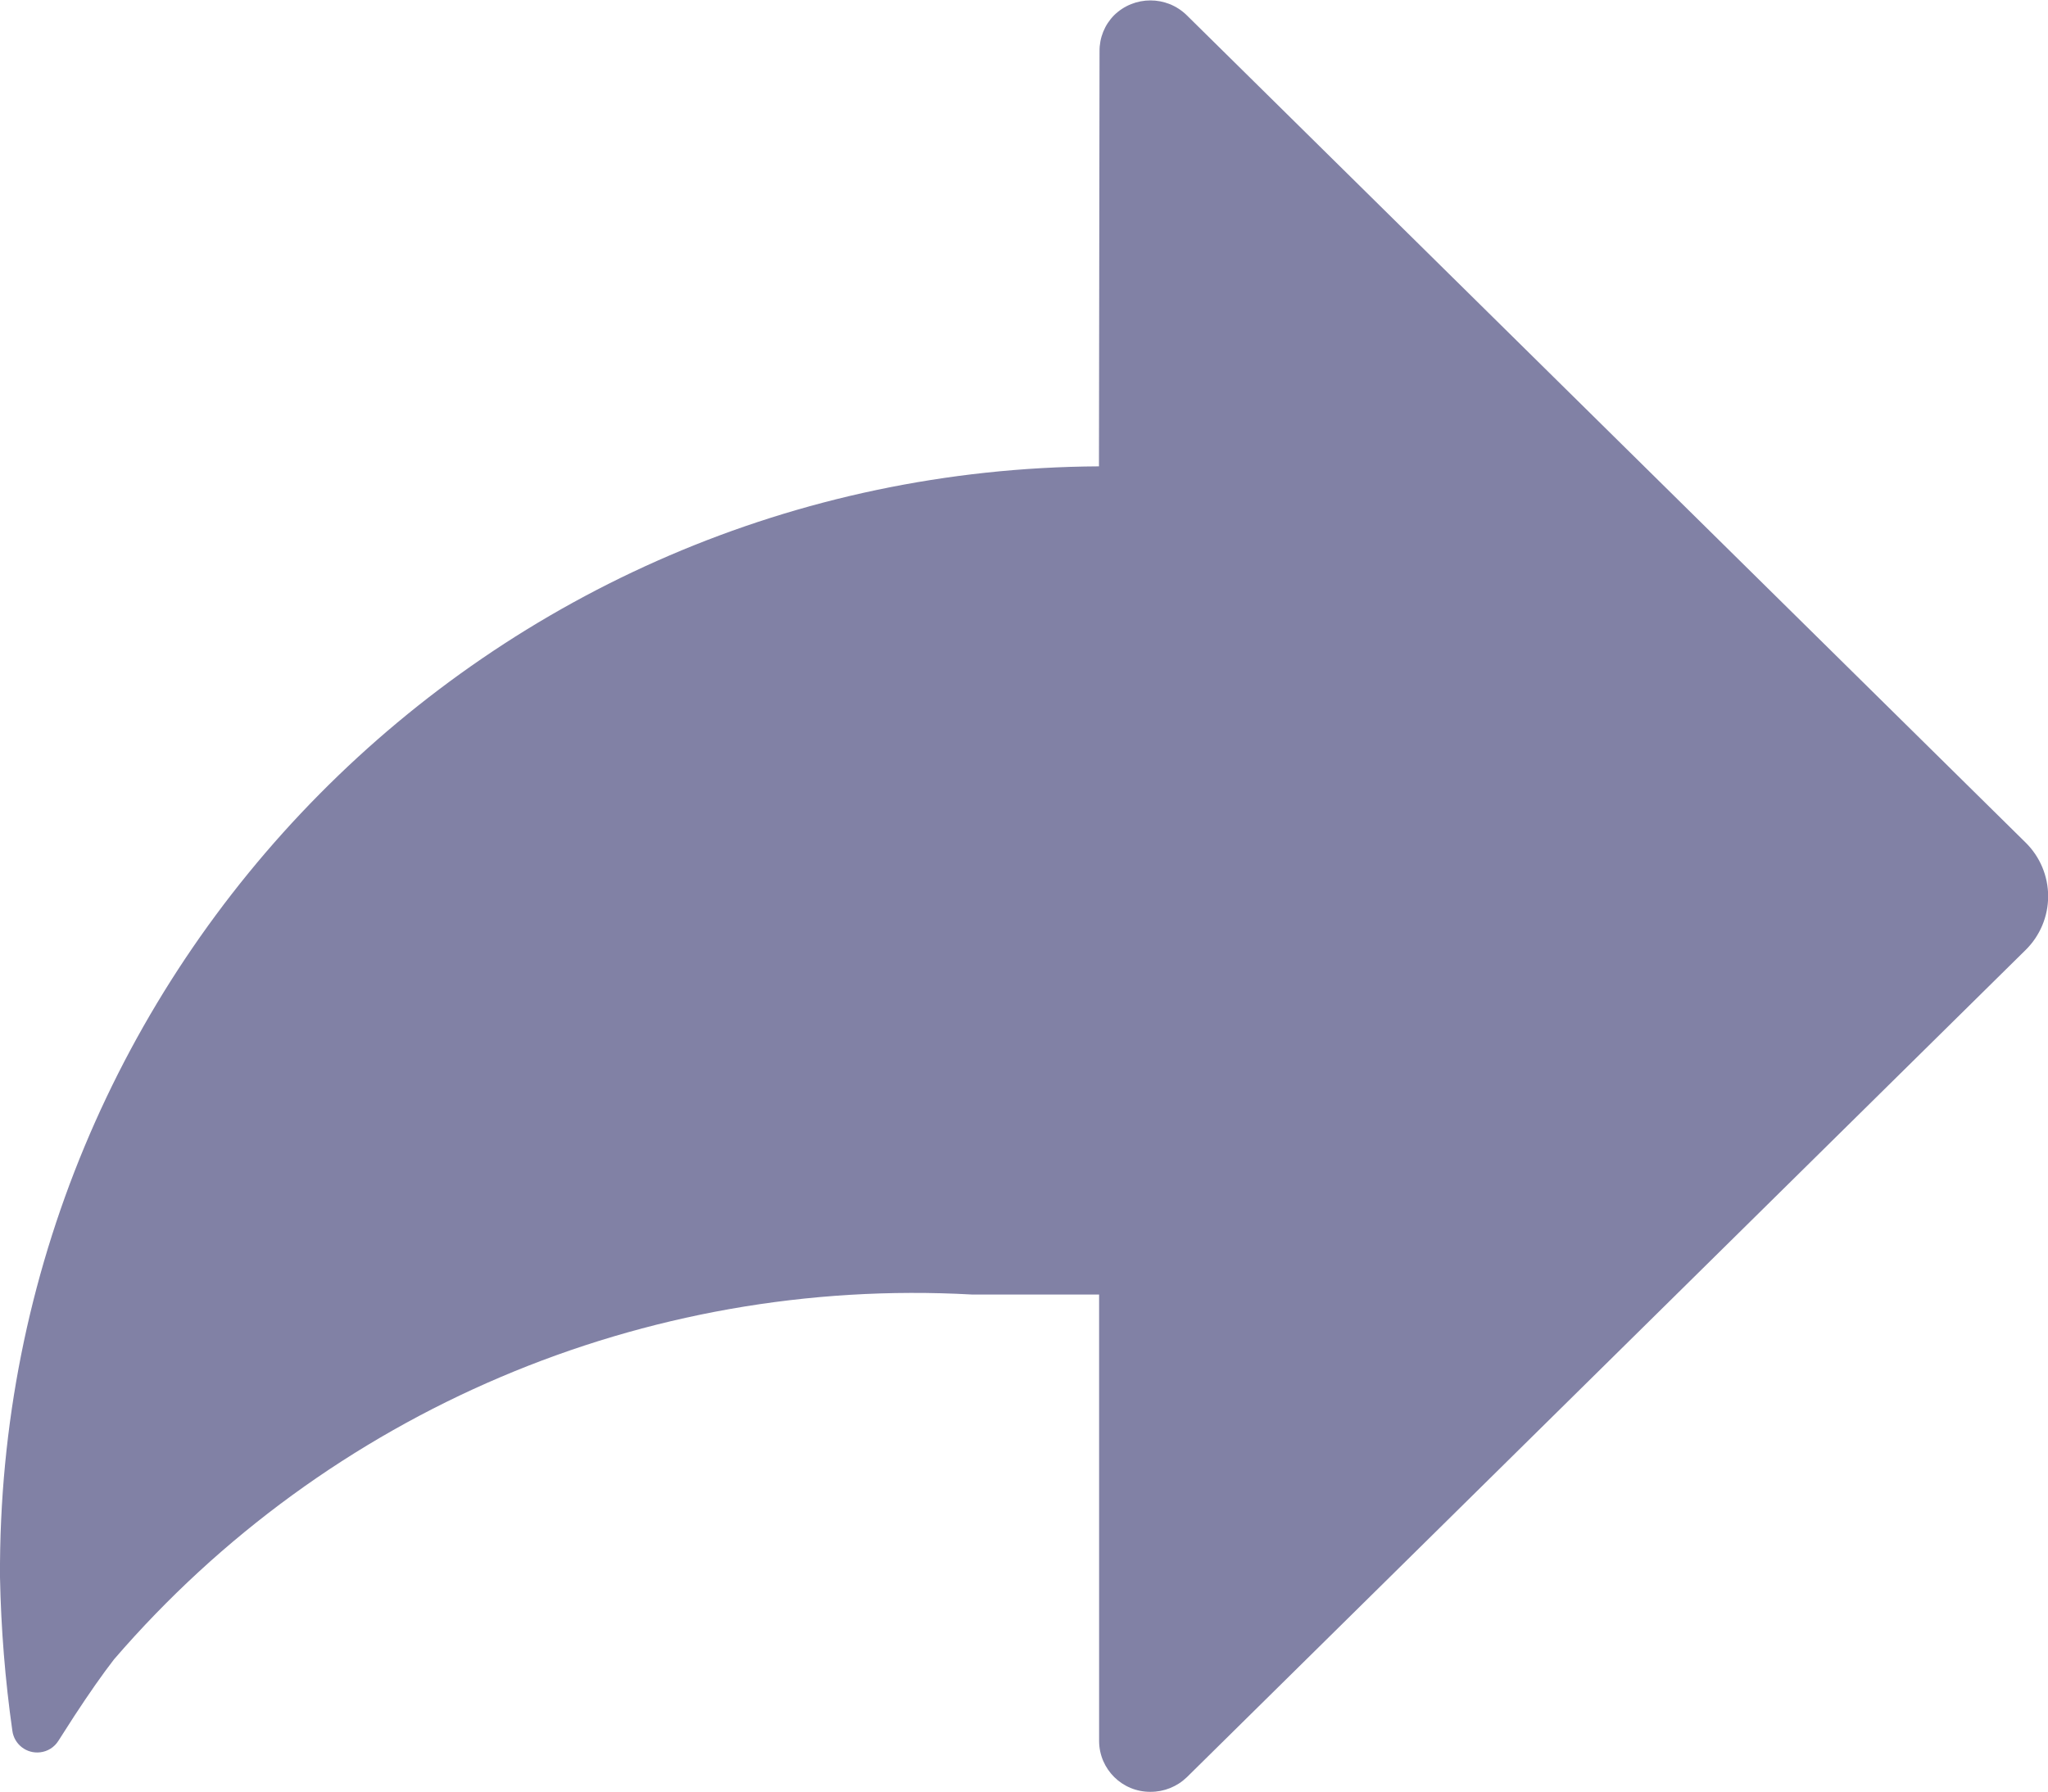
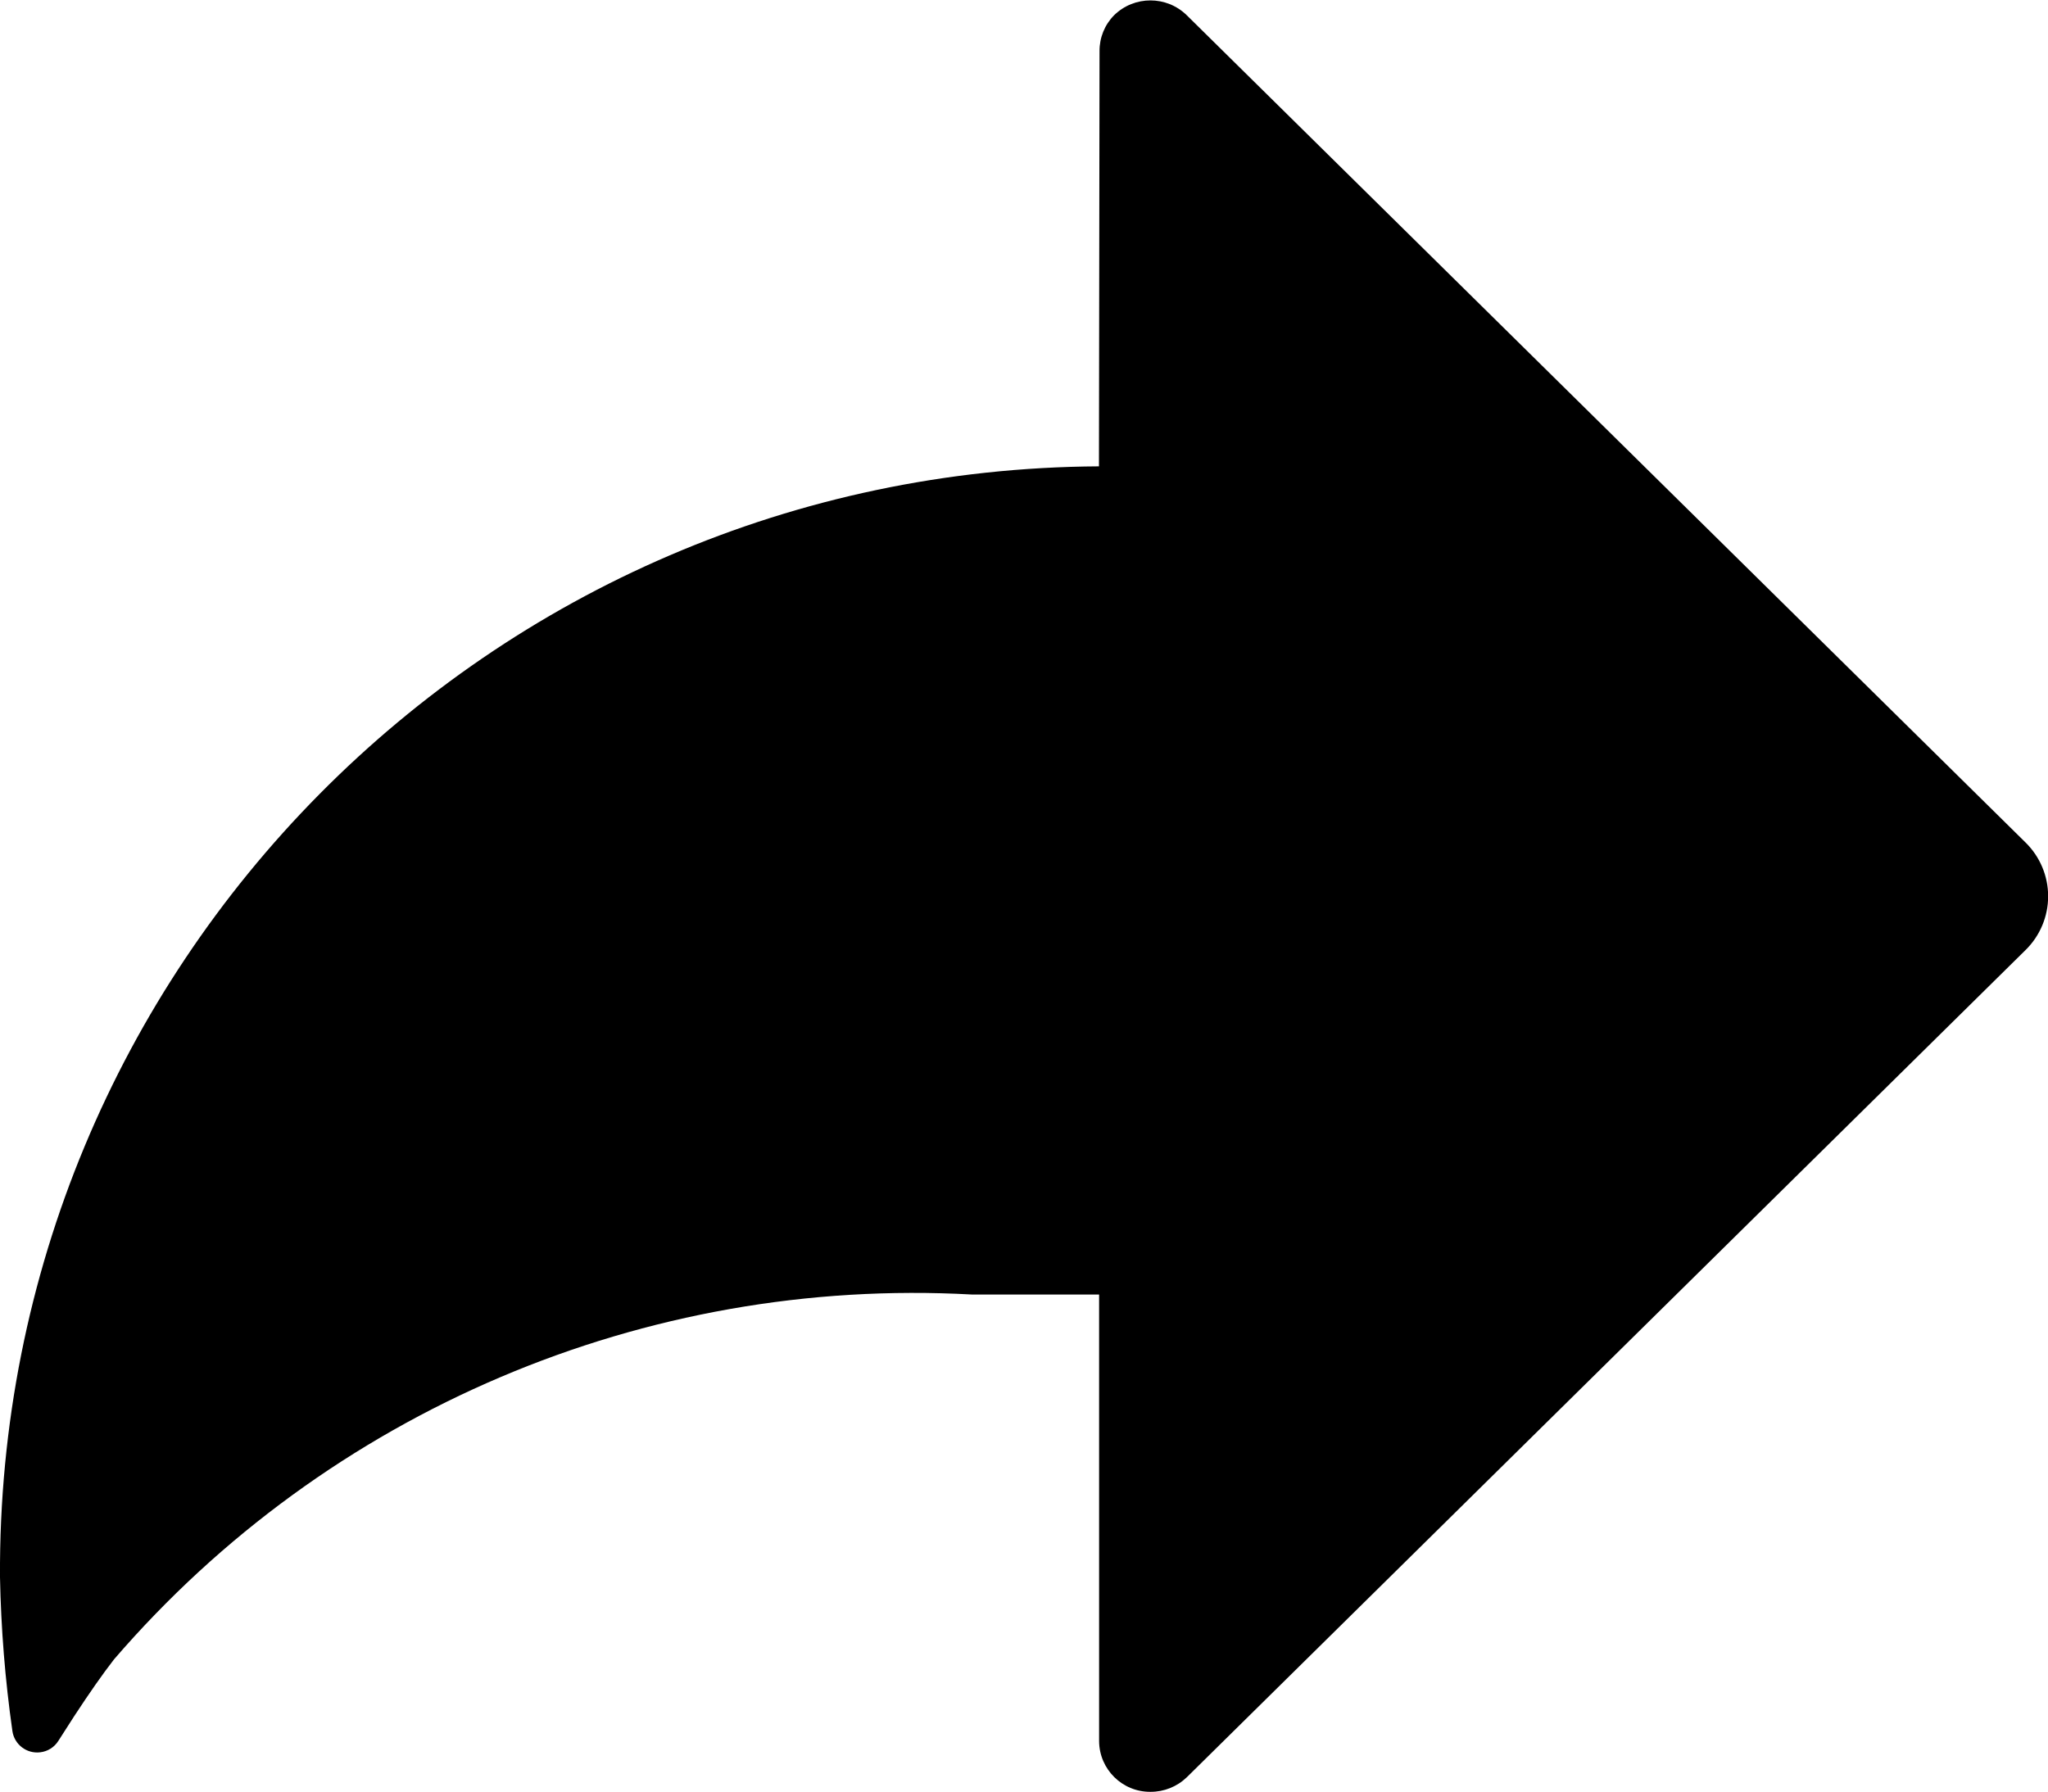
<svg xmlns="http://www.w3.org/2000/svg" width="14.085" height="12.325" viewBox="0 0 14.085 12.325">
-   <defs>
-     <style>.a{fill:#8181a5;fill-rule:evenodd;}</style>
-   </defs>
-   <path class="a" d="M511.558-2954.792a7.6,7.6,0,0,0-7.558,7.641,8.71,8.71,0,0,0,.085,1.057.172.172,0,0,0,.192.148.17.17,0,0,0,.124-.078l.109-.17q.157-.24.274-.391a7.259,7.259,0,0,1,5.9-2.51h.875v3.072a.351.351,0,0,0,.353.349.358.358,0,0,0,.25-.1l5.769-5.691a.518.518,0,0,0,0-.739l-5.769-5.691a.357.357,0,0,0-.5,0,.347.347,0,0,0-.1.247Z" transform="translate(-504 2958)" />
+   <path d="M511.558-2954.792a7.6,7.6,0,0,0-7.558,7.641,8.71,8.71,0,0,0,.085,1.057.172.172,0,0,0,.192.148.17.17,0,0,0,.124-.078l.109-.17q.157-.24.274-.391a7.259,7.259,0,0,1,5.9-2.51h.875v3.072a.351.351,0,0,0,.353.349.358.358,0,0,0,.25-.1l5.769-5.691a.518.518,0,0,0,0-.739l-5.769-5.691a.357.357,0,0,0-.5,0,.347.347,0,0,0-.1.247Z" transform="translate(-504 2958)" />
</svg>
